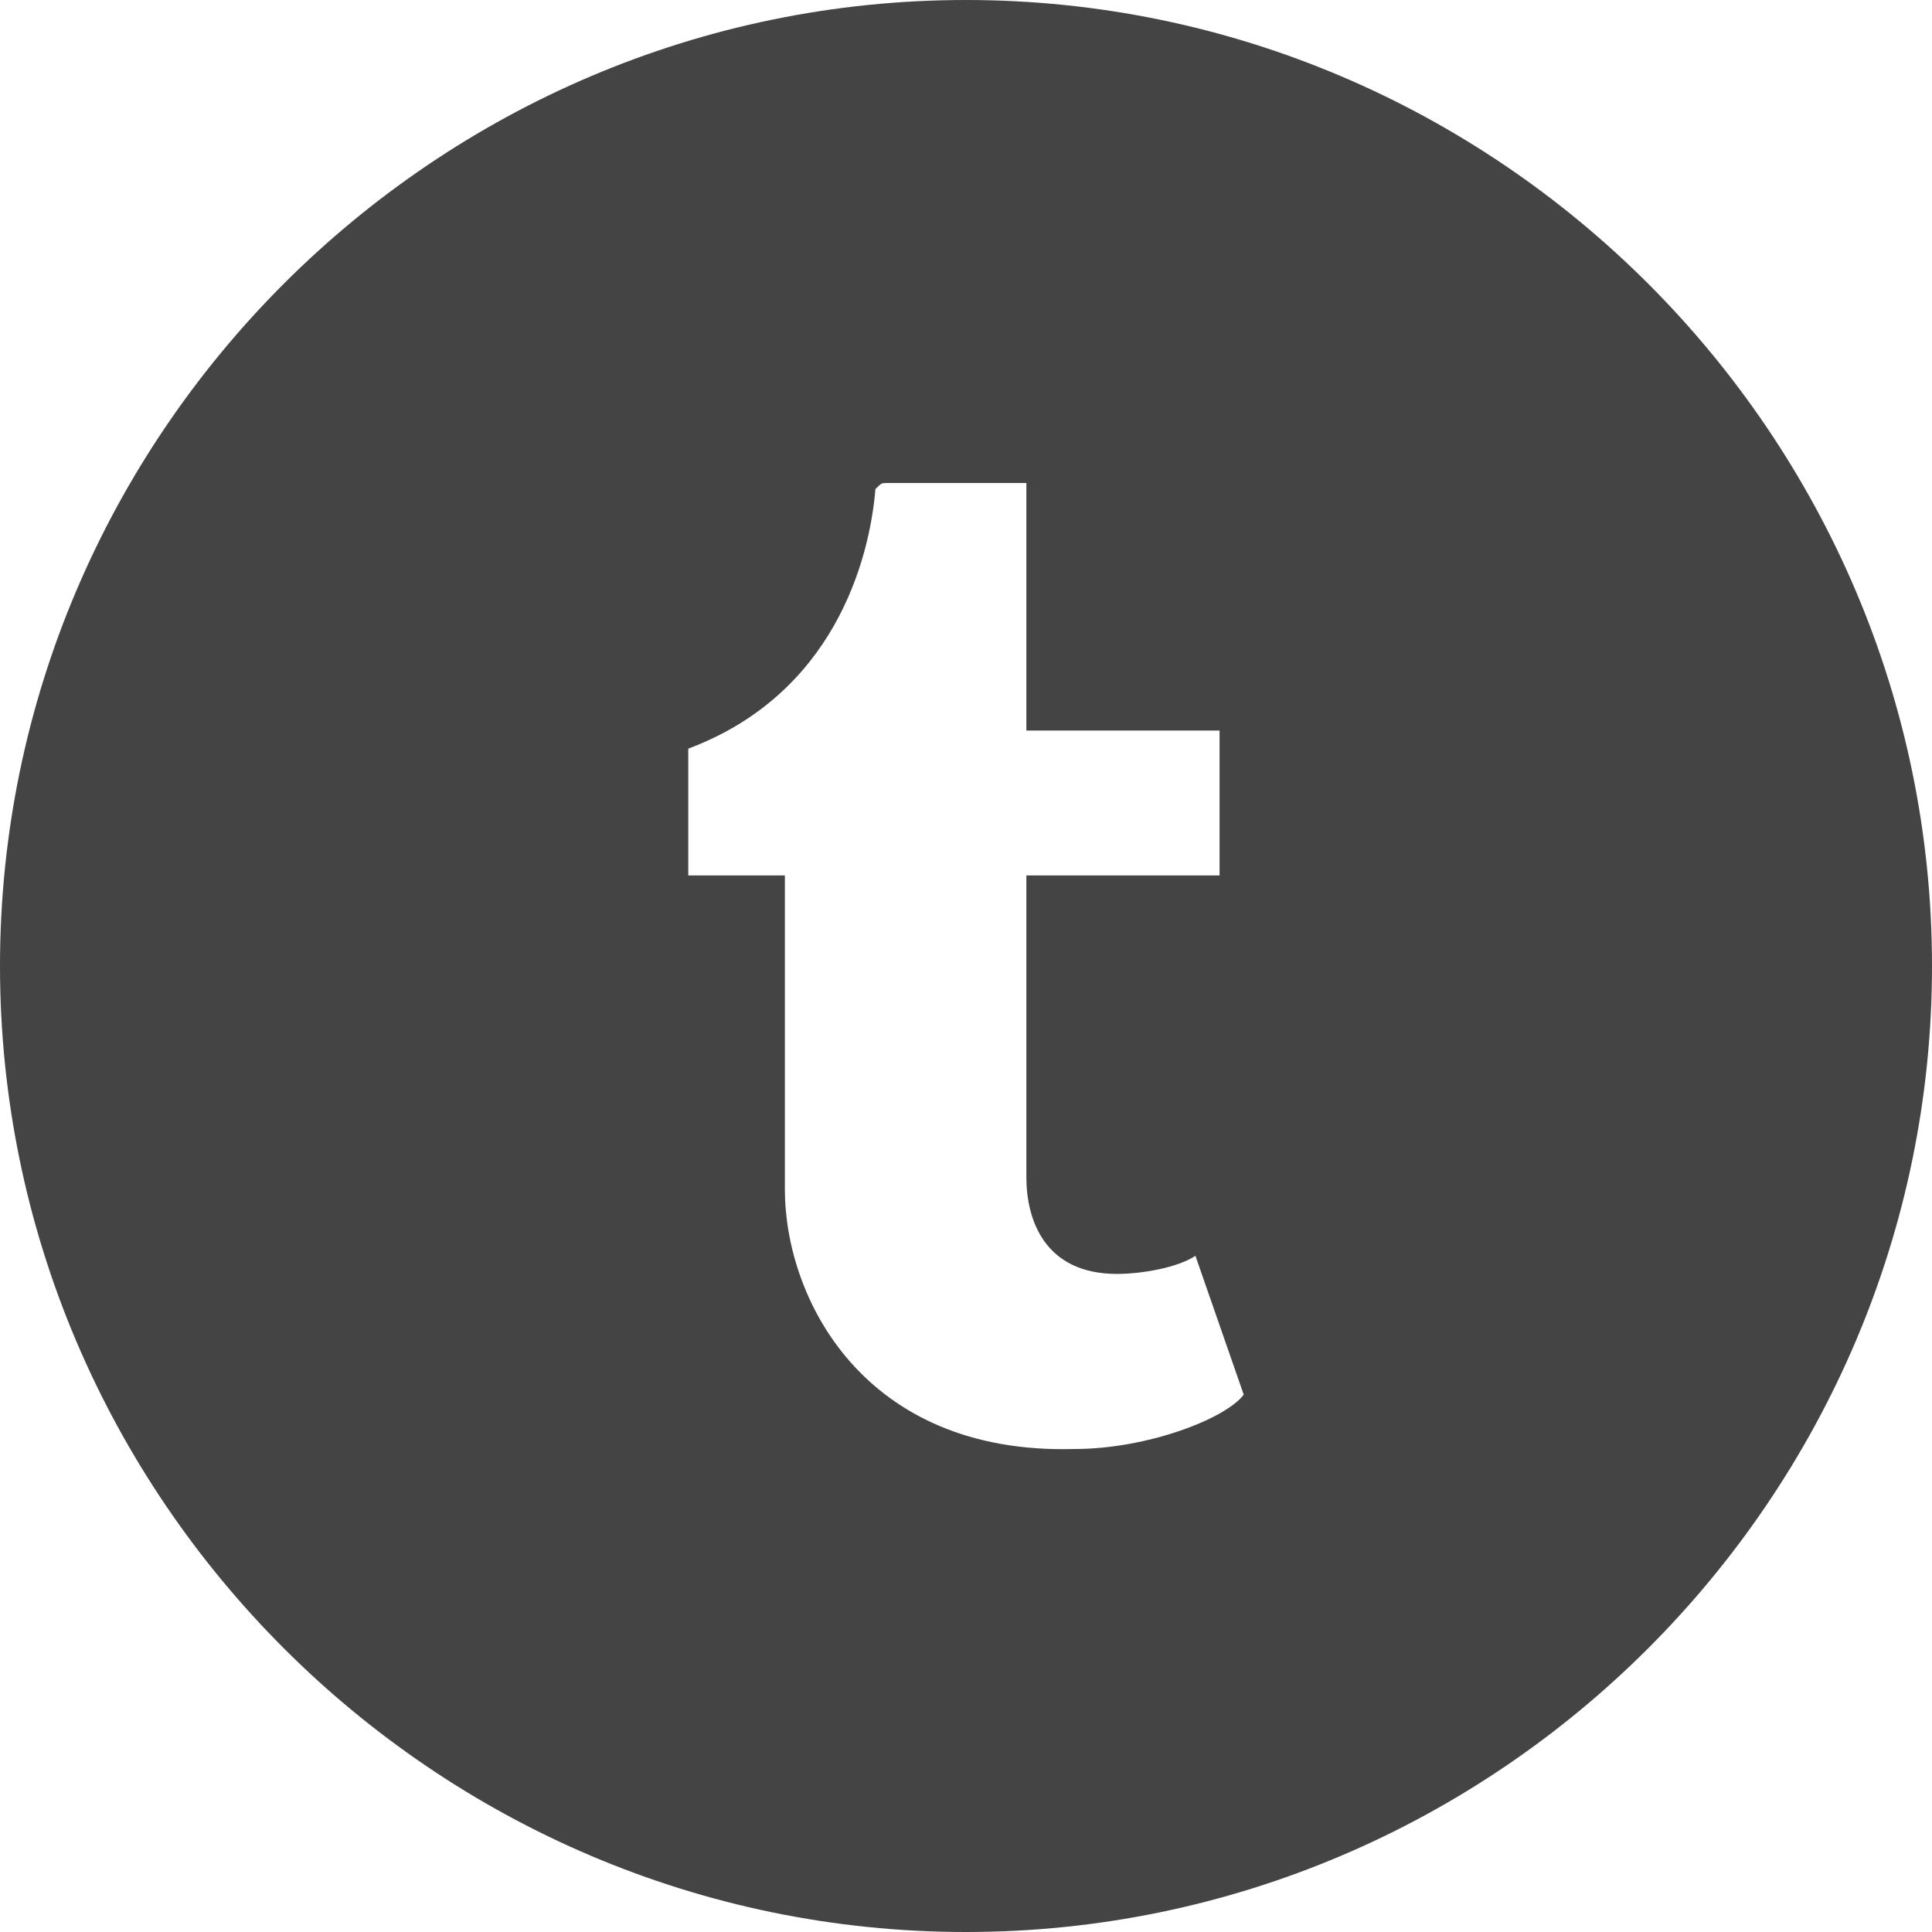
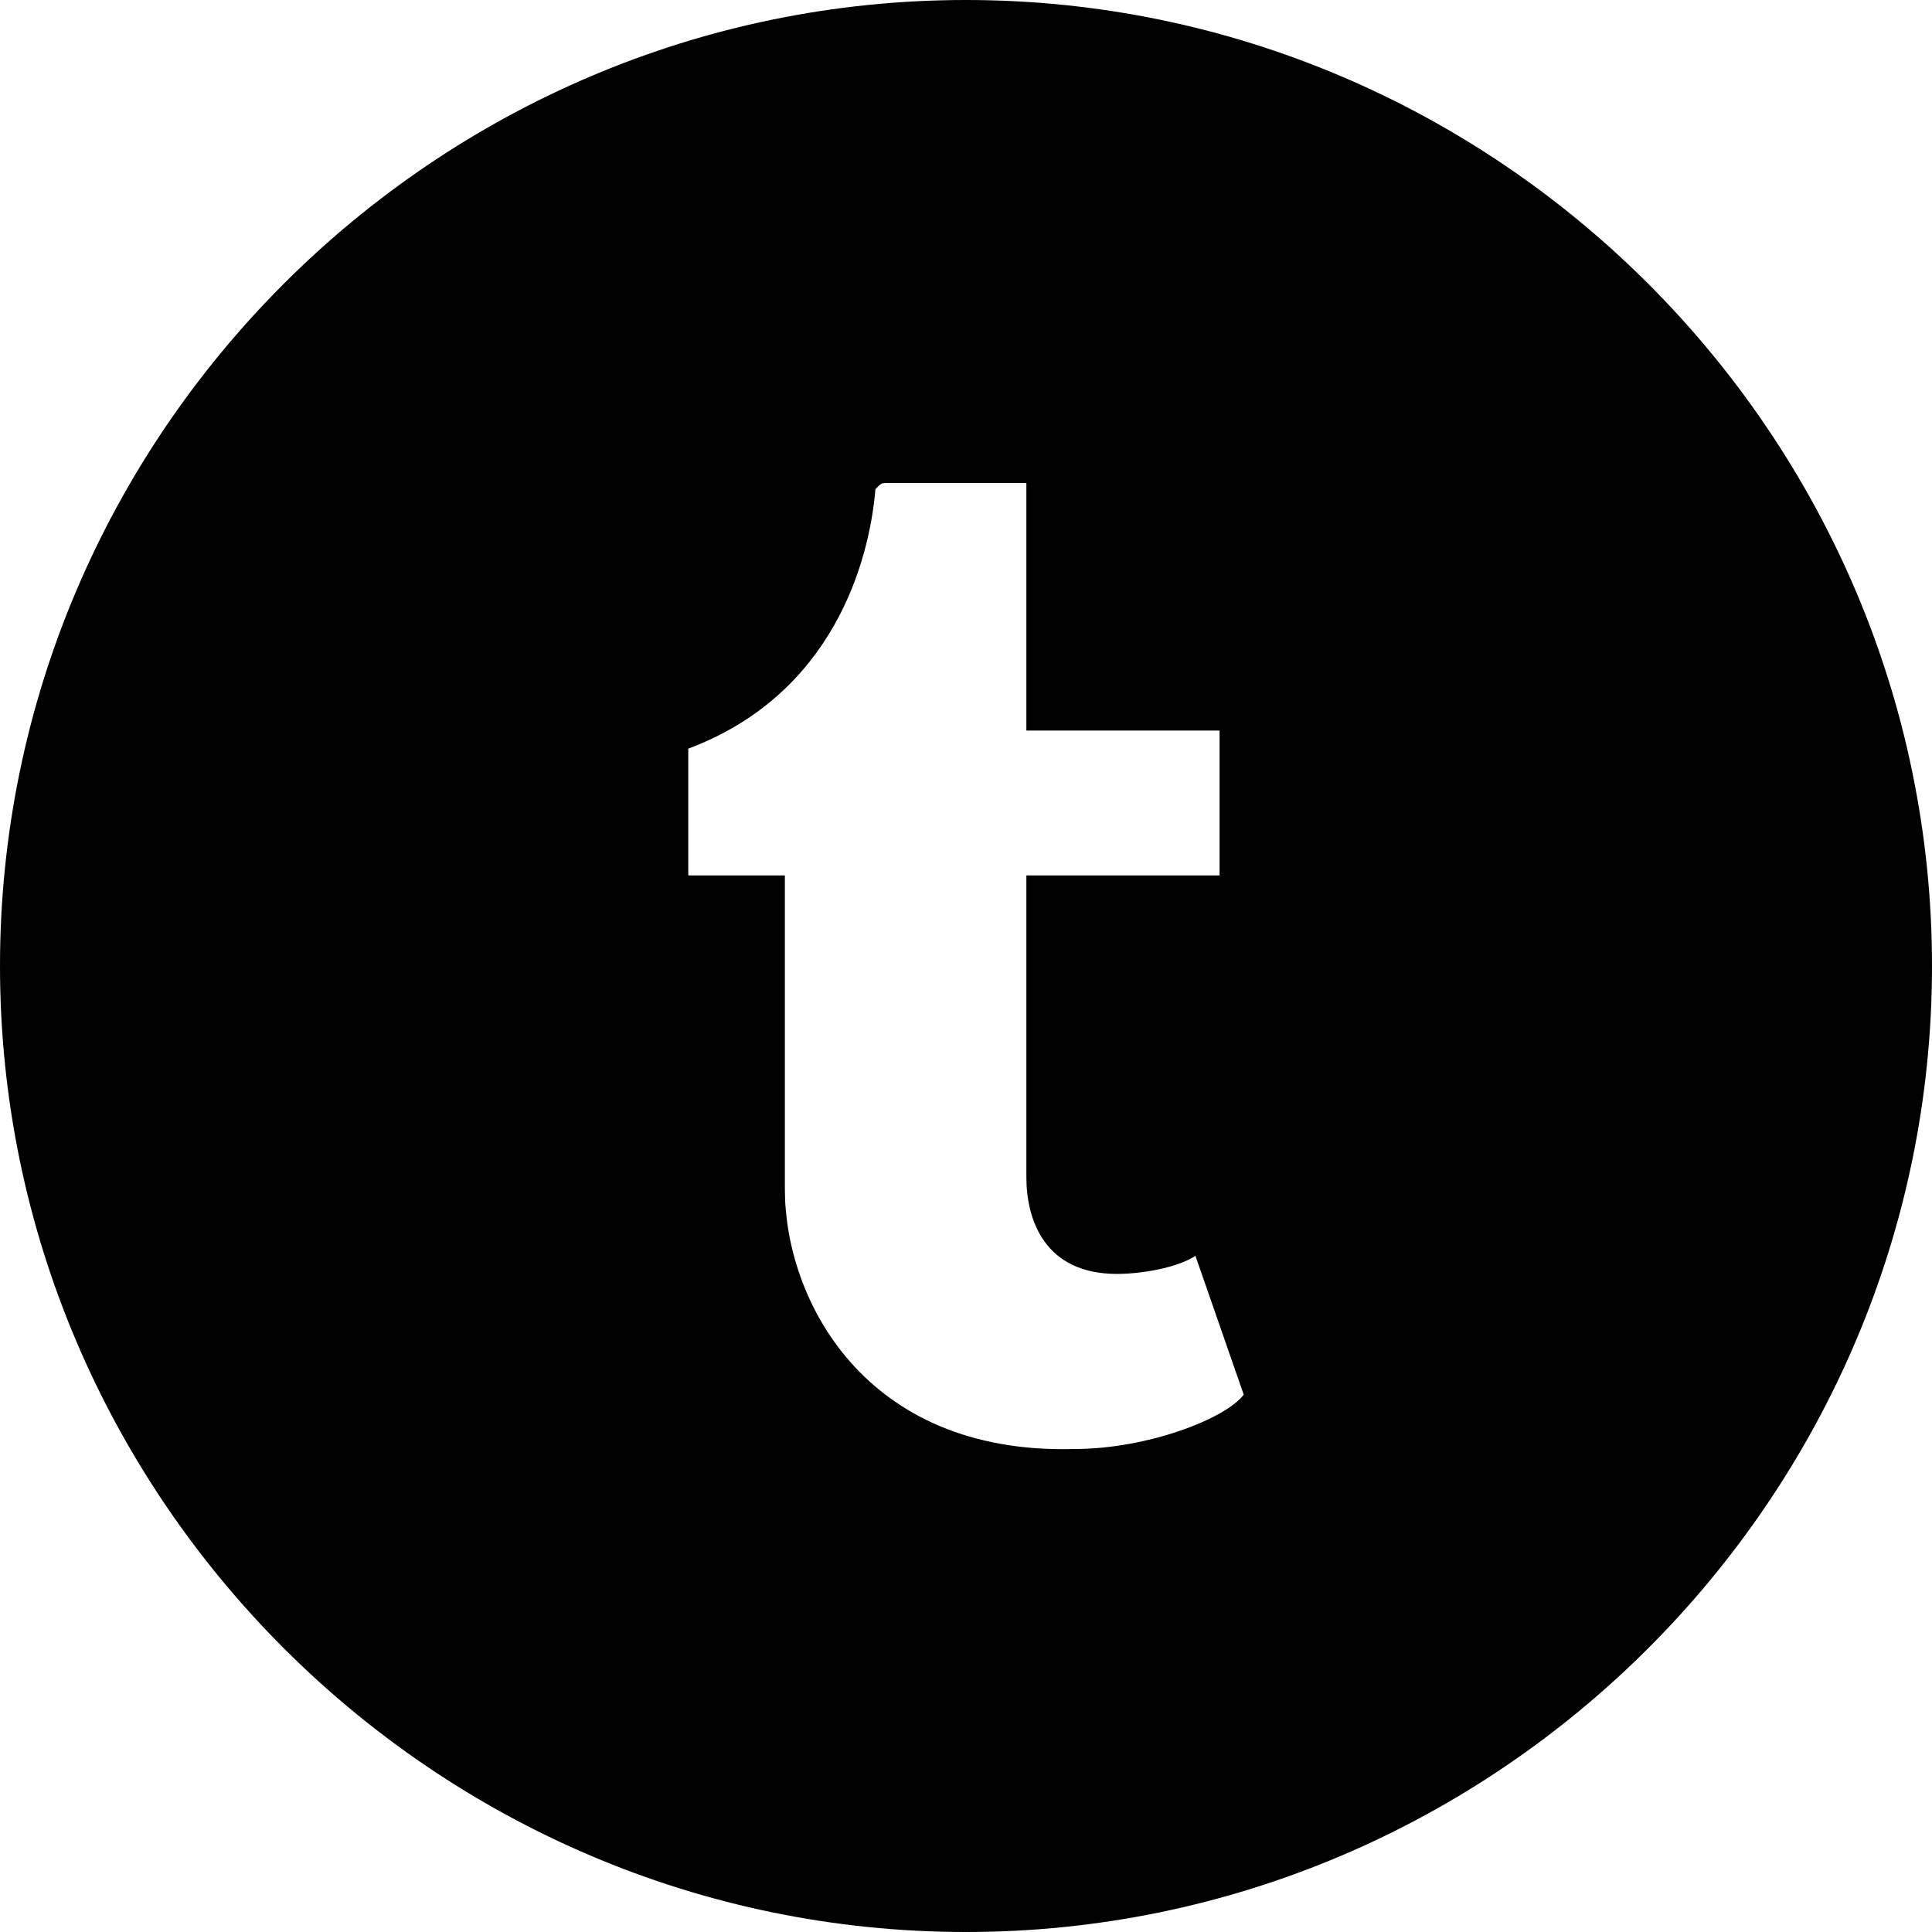
<svg xmlns="http://www.w3.org/2000/svg" version="1.1" id="Layer_1" x="0px" y="0px" width="32px" height="32px" viewBox="0 0 32 32" enable-background="new 0 0 32 32" xml:space="preserve">
-   <path fill="#444444" d="M16,0C7.2,0,0,7.2,0,16c0,8.8,7.2,16,16,16s16-7.2,16-16C32,7.2,24.8,0,16,0z M17.8,24  c-3.5,0.1-4.8-2.5-4.8-4.3v-5.2h-1.6v-2.1c2.4-0.9,3-3.1,3.1-4.3C14.6,8,14.6,8,14.7,8c0,0,2.3,0,2.3,0v4.1h3.2v2.4H17v5  c0,0.7,0.3,1.6,1.5,1.6c0.4,0,1-0.1,1.3-0.3l0.8,2.3C20.3,23.5,19,24,17.8,24z" />
+   <path d="M16,0C7.2,0,0,7.2,0,16c0,8.8,7.2,16,16,16s16-7.2,16-16C32,7.2,24.8,0,16,0z M17.8,24  c-3.5,0.1-4.8-2.5-4.8-4.3v-5.2h-1.6v-2.1c2.4-0.9,3-3.1,3.1-4.3C14.6,8,14.6,8,14.7,8c0,0,2.3,0,2.3,0v4.1h3.2v2.4H17v5  c0,0.7,0.3,1.6,1.5,1.6c0.4,0,1-0.1,1.3-0.3l0.8,2.3C20.3,23.5,19,24,17.8,24z" />
</svg>
